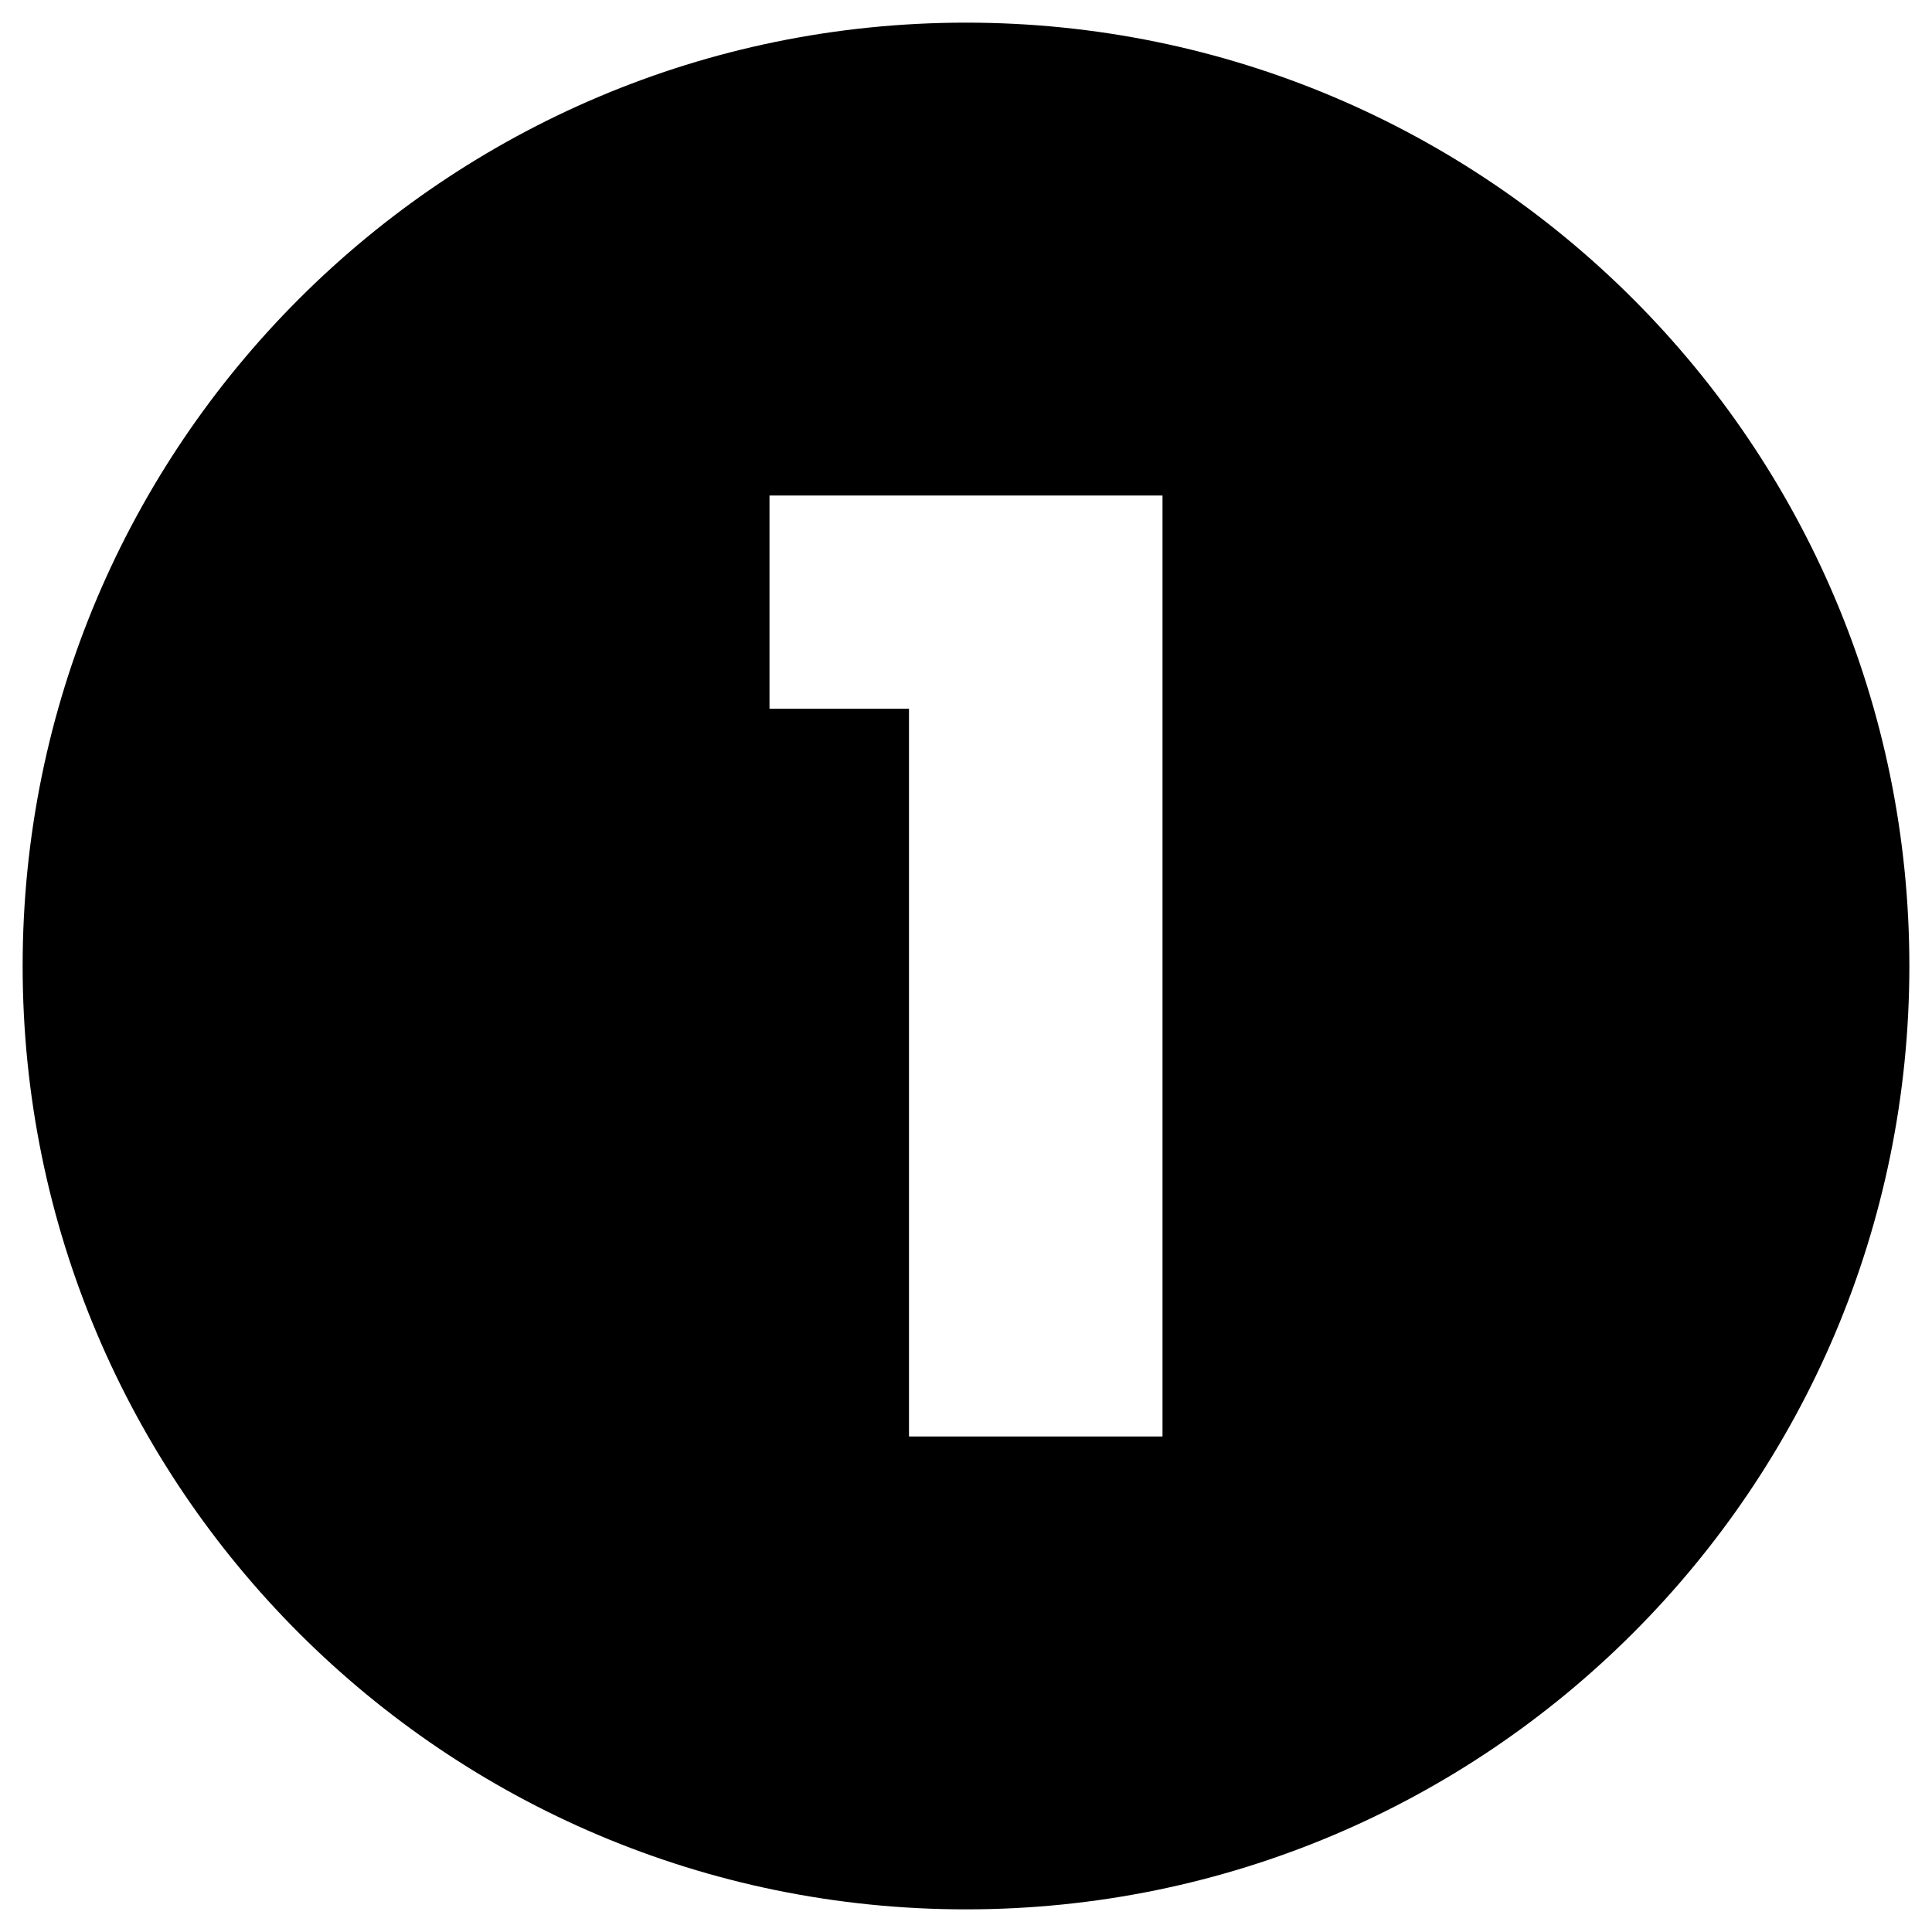
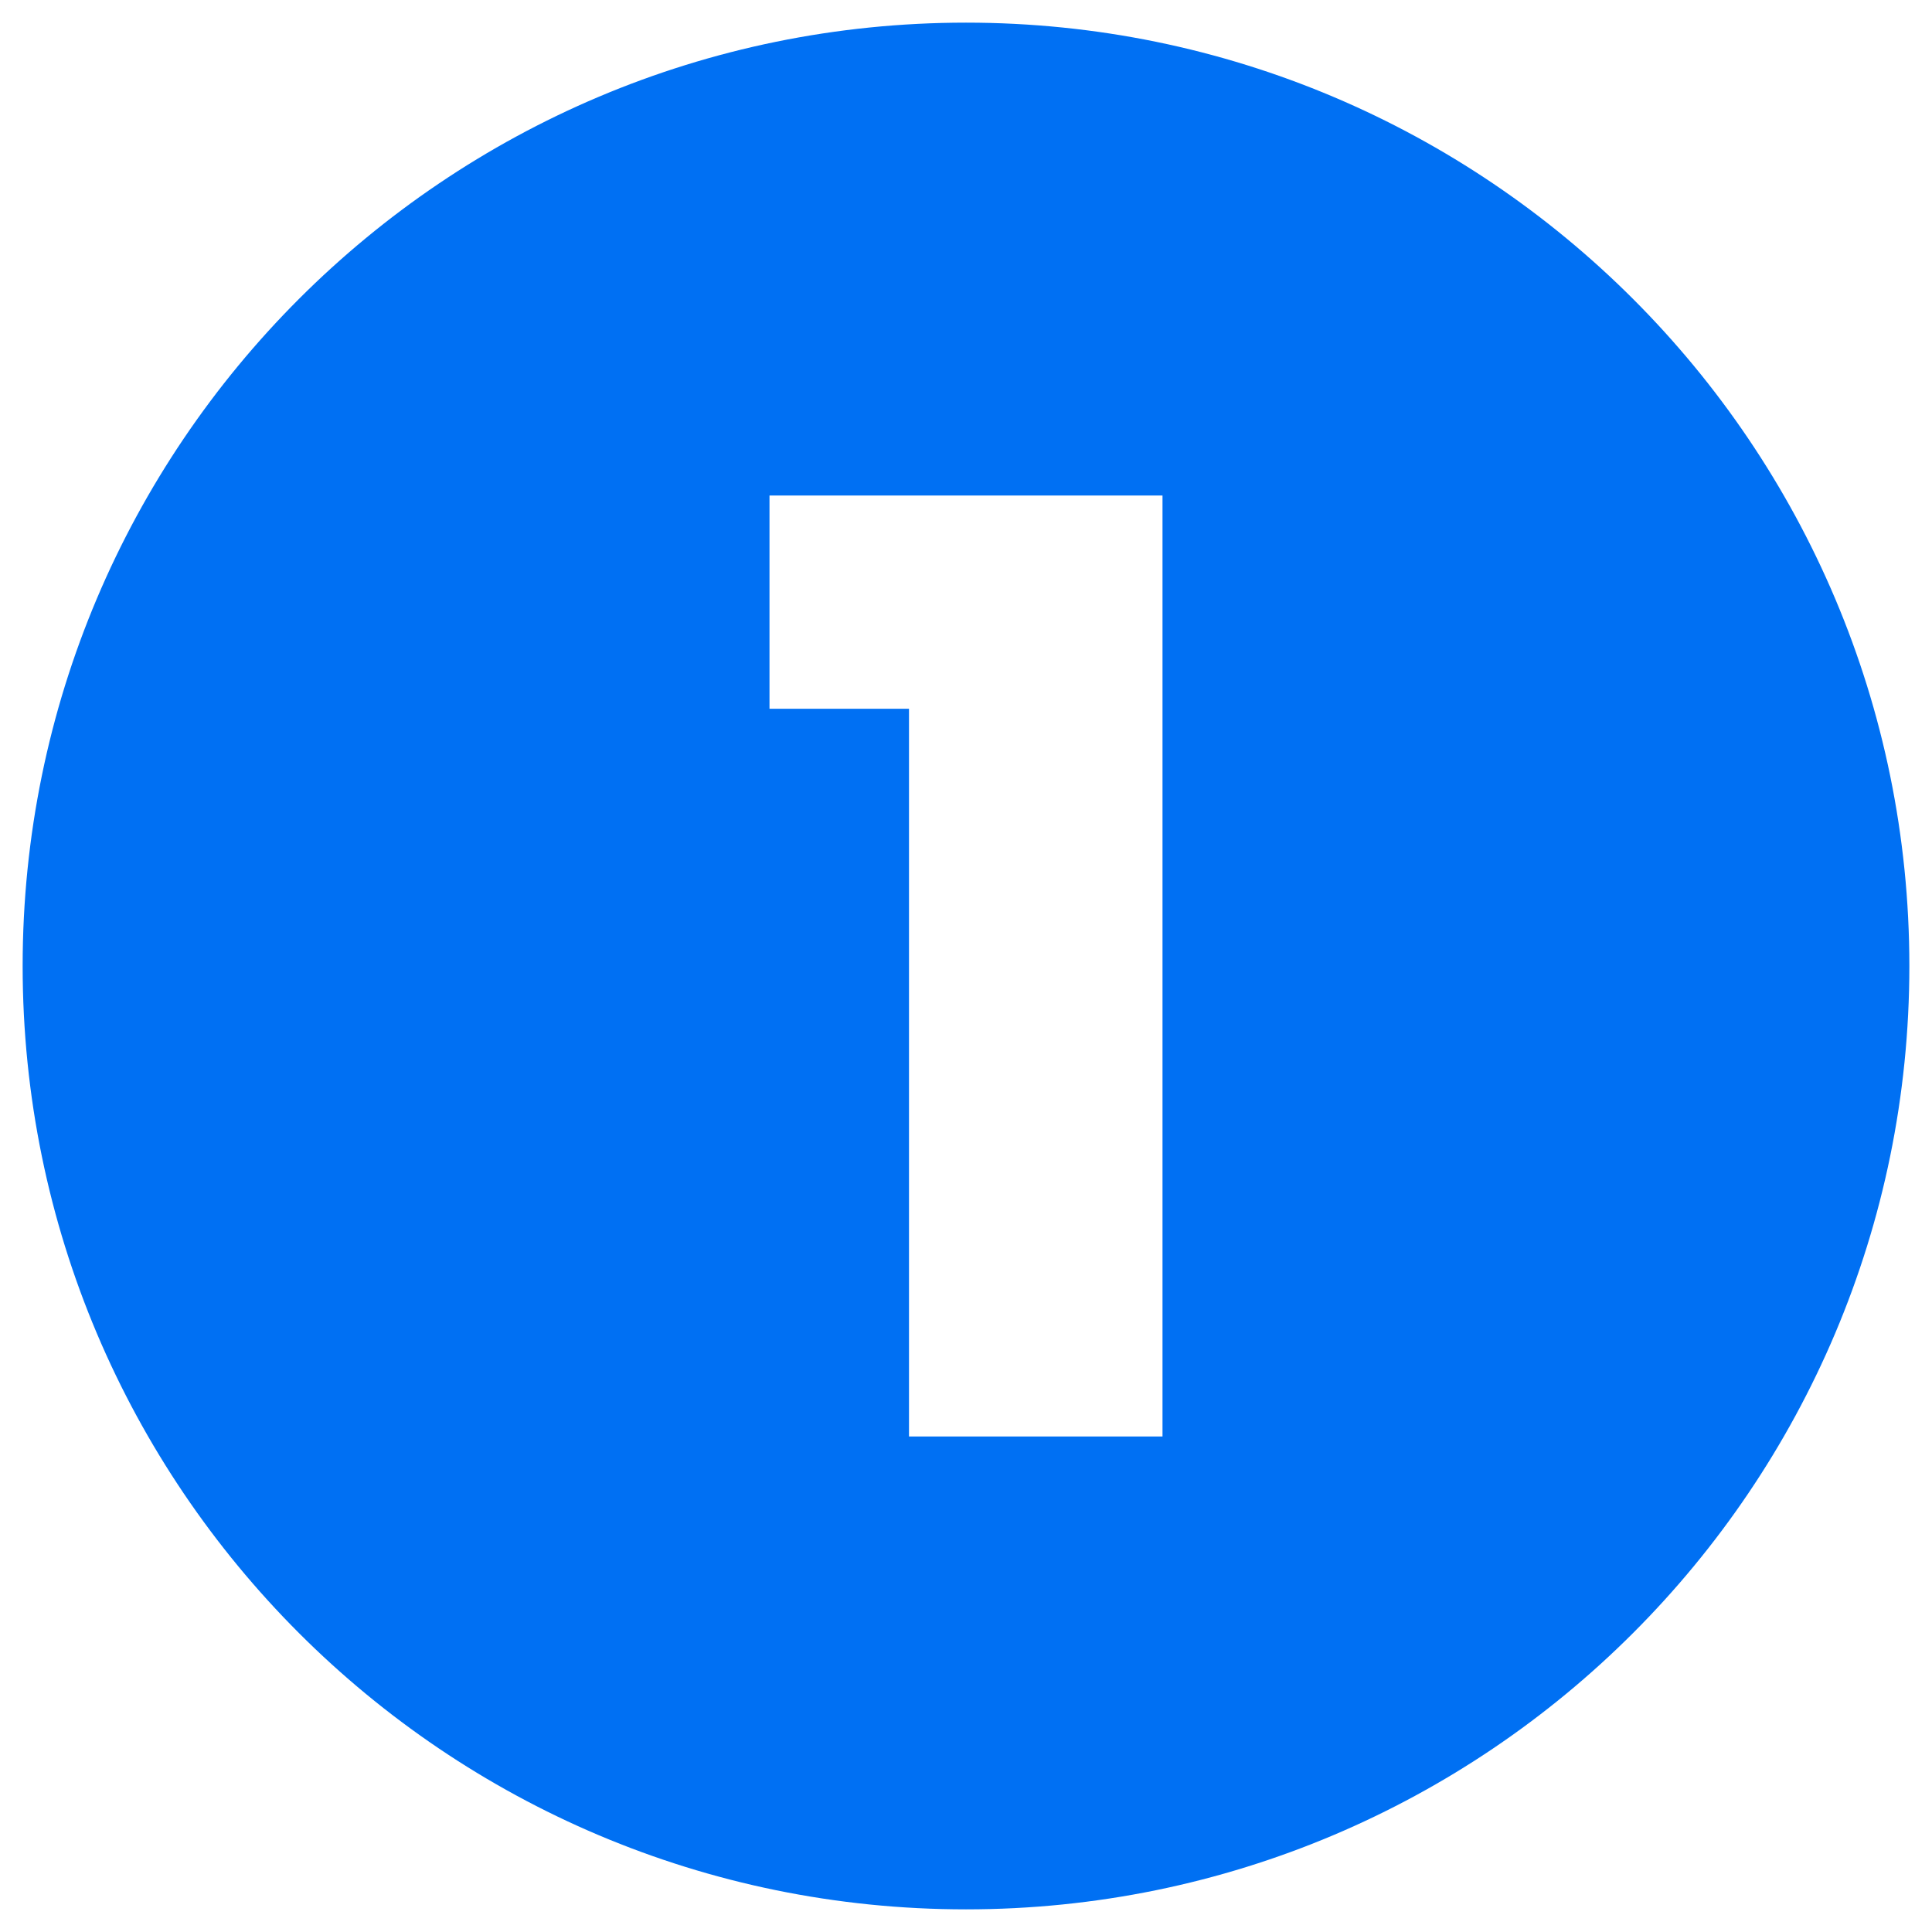
- <svg xmlns="http://www.w3.org/2000/svg" id="Layer_1" height="512" viewBox="0 0 512 512" width="512" data-name="Layer 1">
+ <svg xmlns="http://www.w3.org/2000/svg" id="Layer_1" height="512" viewBox="0 0 512 512" width="512" fill="#0070f3" data-name="Layer 1">
  <path d="m256 6c-138.071 0-250 111.929-250 250s111.929 250 250 250 250-111.929 250-250-111.929-250-250-250zm52.075 374.689h-67.182v-192.865h-36.968v-56.513h104.15z" />
</svg>
